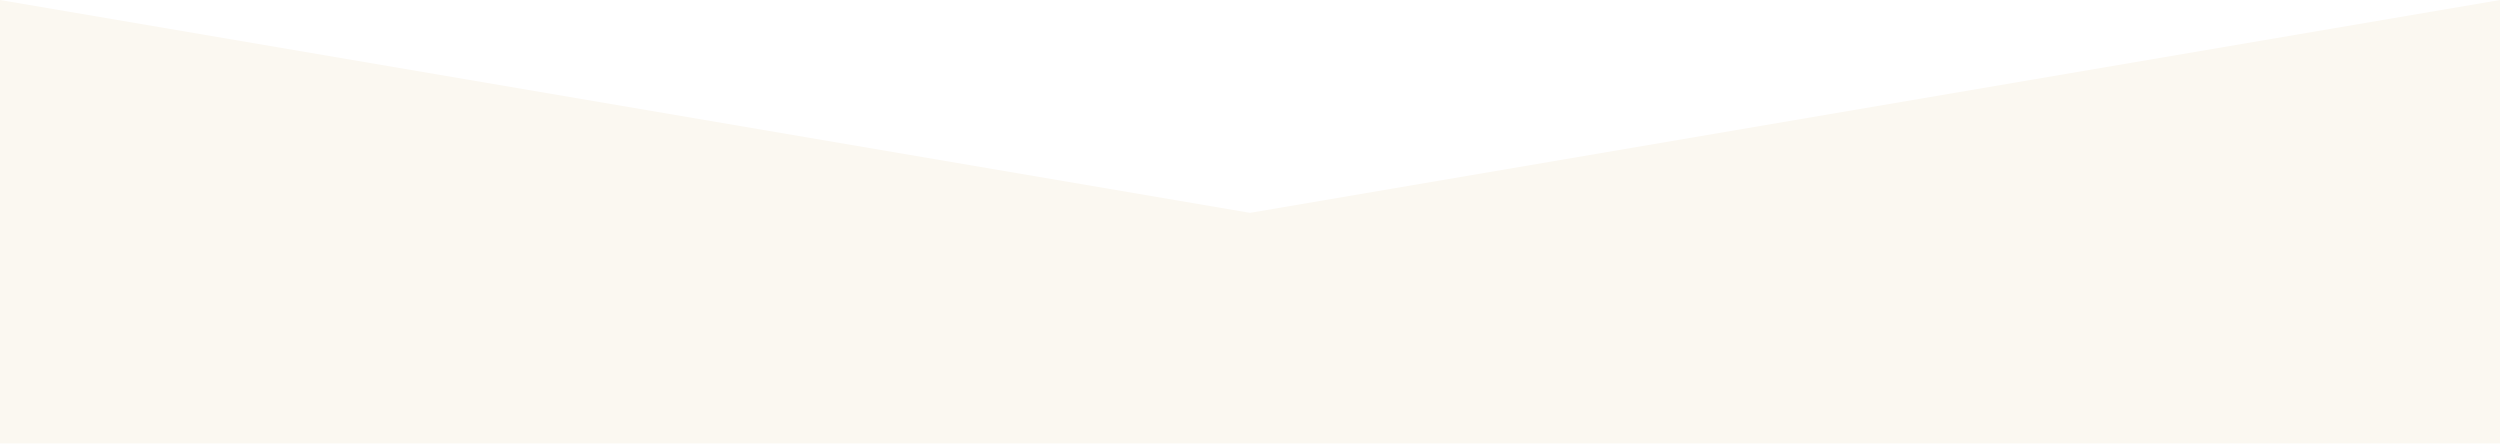
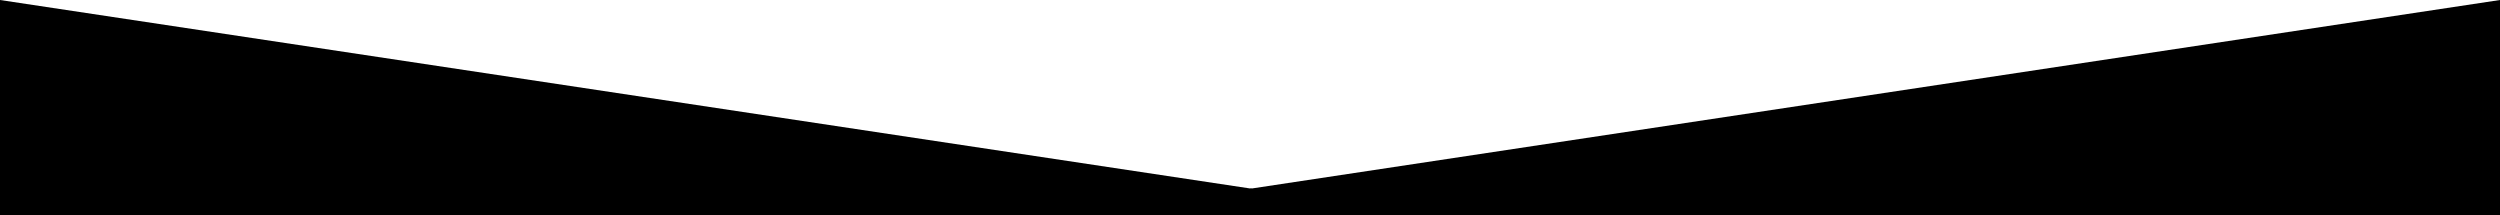
- <svg xmlns="http://www.w3.org/2000/svg" version="1.1" id="Layer_1" x="0px" y="0px" preserveAspectRatio="none" height="360.368px" viewBox="0 0 2032 360.368" enable-background="new 0 0 2032 360.368" xml:space="preserve">
-   <g>
-     <polygon fill-rule="evenodd" clip-rule="evenodd" fill="#FBF8F1" points="2032,360.368 2032,0 1016,173 0,0 0,360.368  " />
-   </g>
+ <svg xmlns="http://www.w3.org/2000/svg" viewbox="0 0 1000 85" preserveaspectratio="none" class="traingle">
+   <polygon class="left" points="0,0   0,86   500.8,86   500.8,75.5" />
+   <polygon class="right" points="1000,0   1000,86   500,86   500,75.5" />
</svg>
